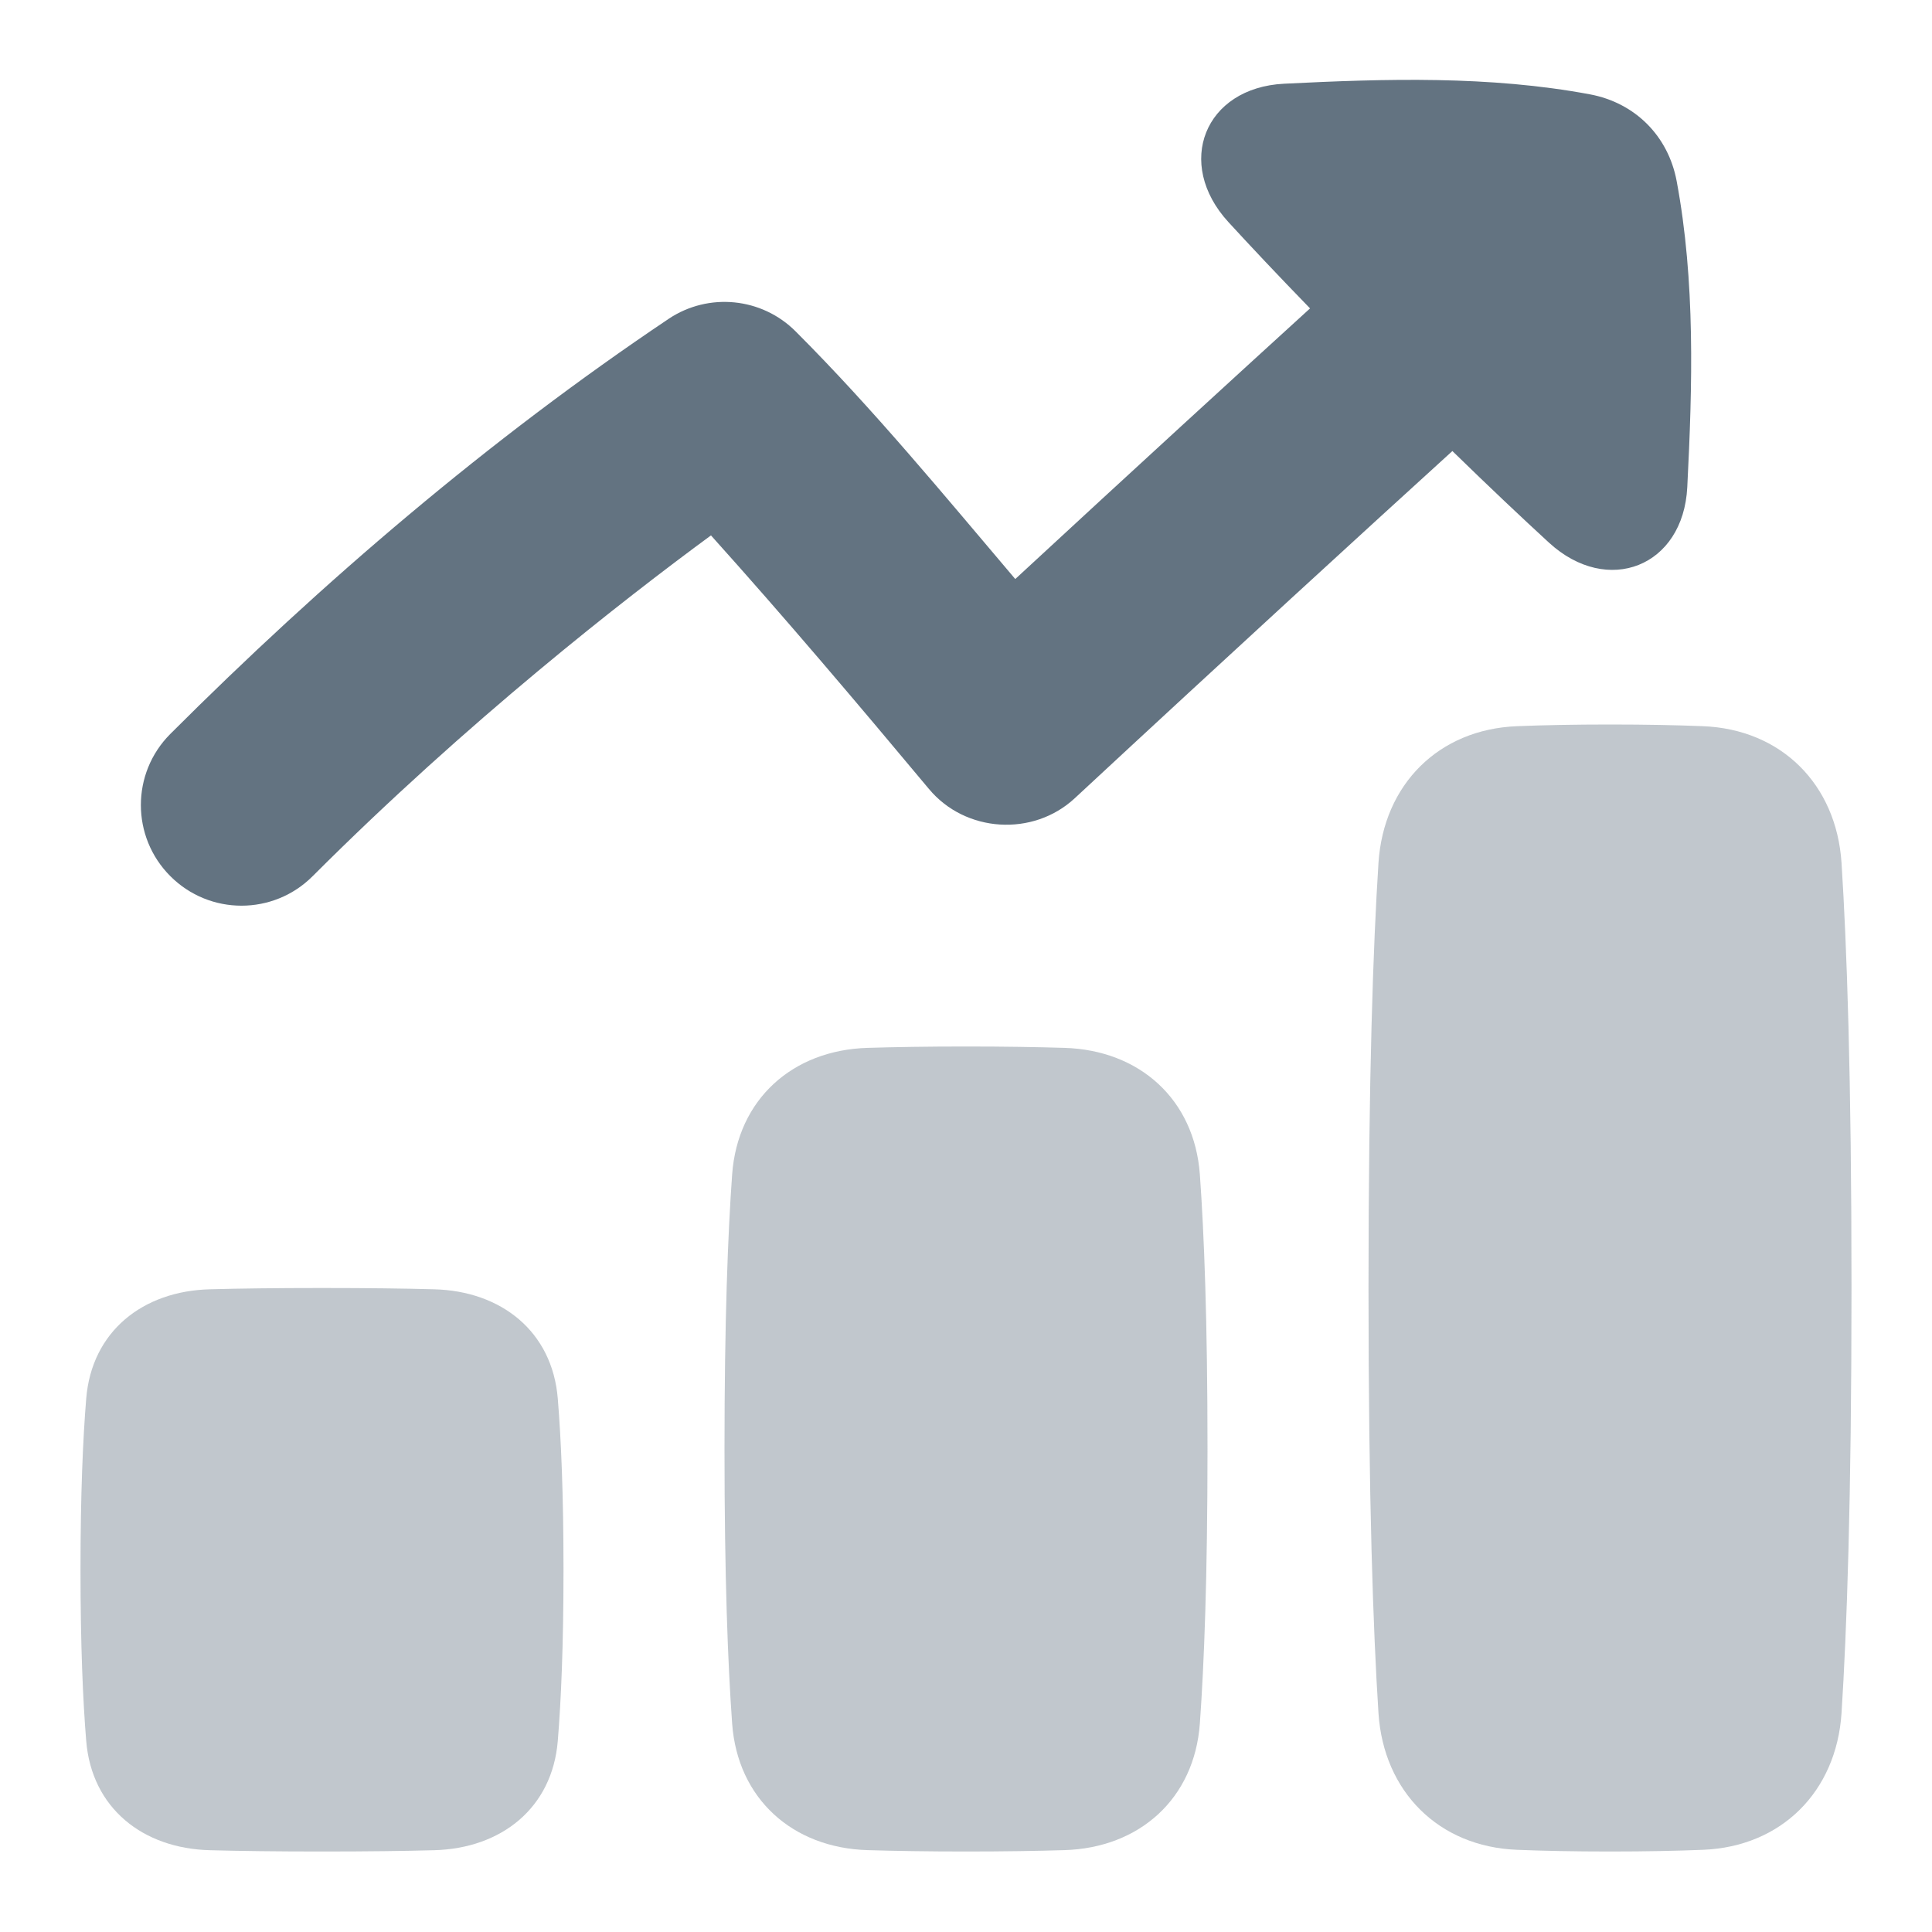
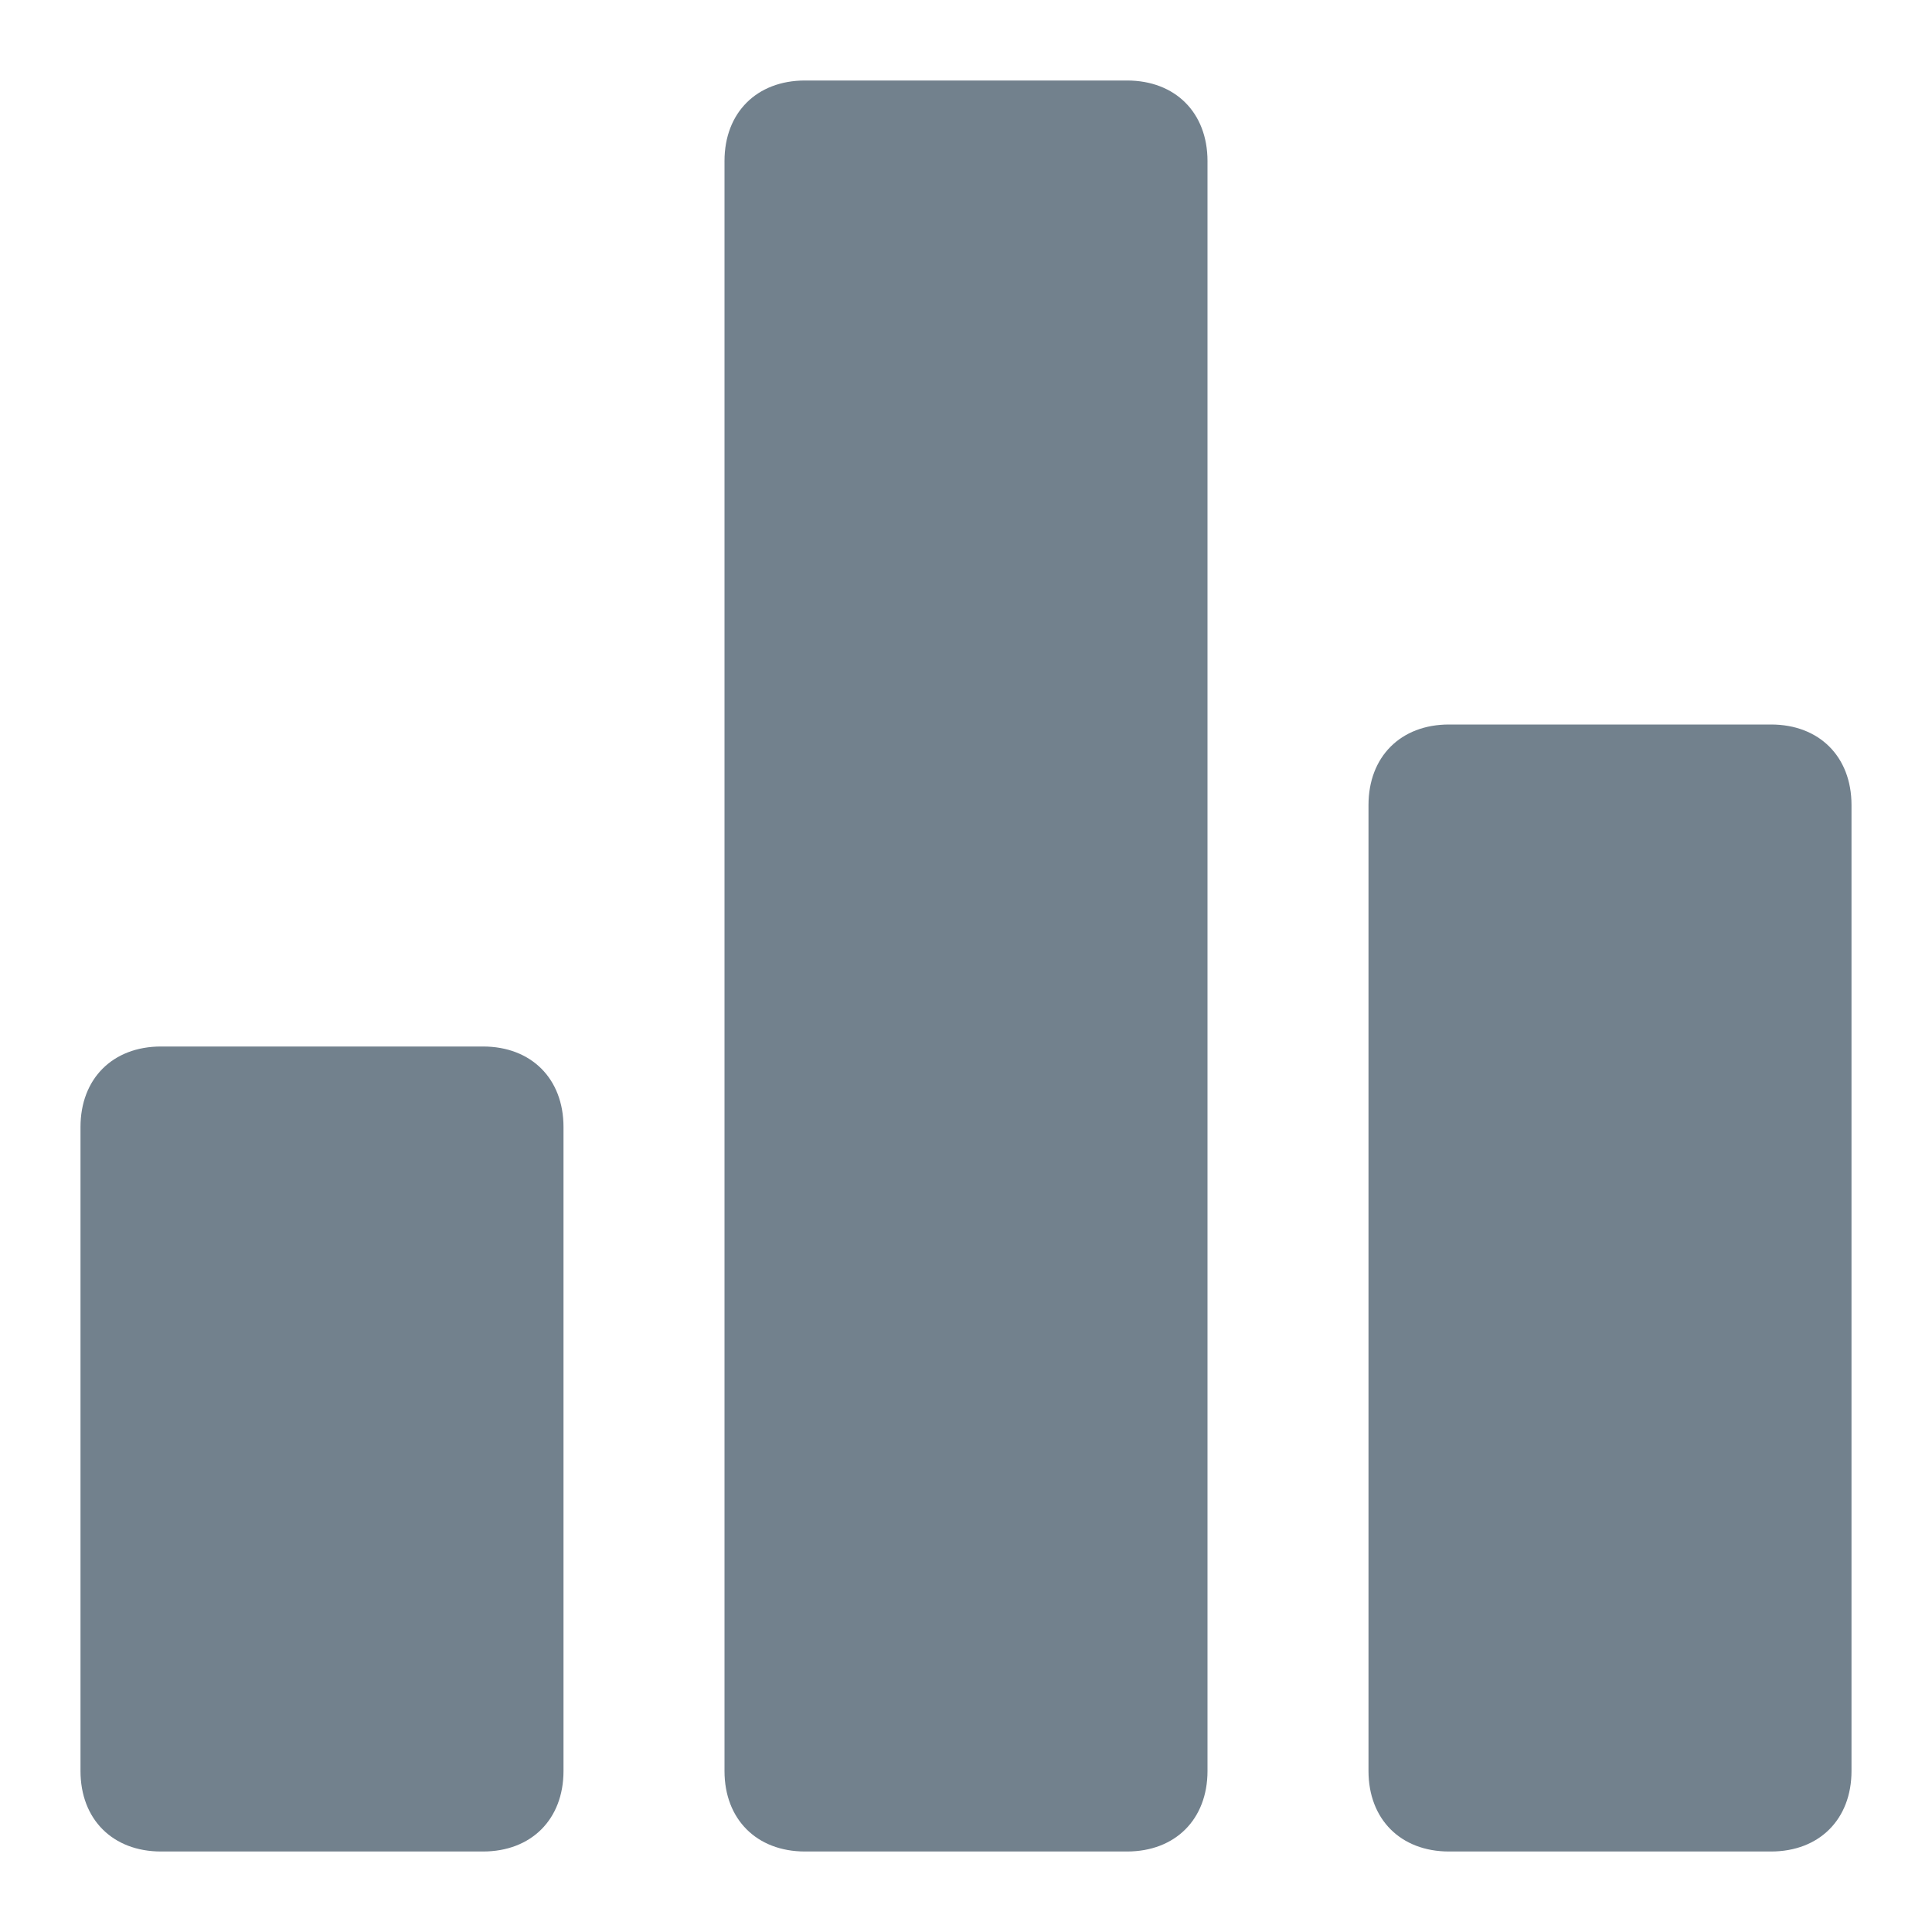
- <svg xmlns="http://www.w3.org/2000/svg" width="24" height="24" viewBox="0 0 24 24" fill="none">
-   <path d="M20.96 6.051C20.911 7.039 19.971 7.41 19.242 6.741C18.911 6.437 18.514 6.063 18.042 5.603C16.976 6.573 15.322 8.086 13.351 9.916C12.833 10.397 11.992 10.344 11.54 9.801L11.539 9.8C10.652 8.738 9.758 7.681 8.832 6.651C7.751 7.445 5.81 8.958 3.884 10.884C3.396 11.373 2.604 11.373 2.116 10.884C1.628 10.396 1.628 9.605 2.116 9.117C4.006 7.227 6.079 5.455 8.303 3.963L8.306 3.961C8.307 3.96 8.307 3.96 8.307 3.96C8.802 3.63 9.463 3.695 9.884 4.117C10.852 5.085 11.726 6.149 12.612 7.193C14.117 5.801 15.385 4.641 16.274 3.831C15.87 3.415 15.536 3.06 15.26 2.759C14.591 2.03 14.962 1.09 15.951 1.04C17.212 0.977 18.506 0.939 19.751 1.172C20.312 1.277 20.723 1.689 20.828 2.249C21.061 3.495 21.024 4.789 20.96 6.051Z" fill="#637381" />
-   <g opacity="0.4">
-     <path d="M2.609 22.984C1.773 22.963 1.139 22.46 1.071 21.626C1.03 21.126 1 20.44 1 19.5C1 18.56 1.03 17.874 1.071 17.374C1.139 16.54 1.773 16.037 2.609 16.016C2.975 16.006 3.433 16 4 16C4.567 16 5.025 16.006 5.391 16.016C6.227 16.037 6.861 16.54 6.929 17.374C6.97 17.874 7 18.56 7 19.5C7 20.44 6.97 21.126 6.929 21.626C6.861 22.46 6.227 22.963 5.391 22.984C5.025 22.994 4.567 23 4 23C3.433 23 2.975 22.994 2.609 22.984Z" fill="#637381" />
-     <path d="M18.846 22.979C17.871 22.941 17.188 22.256 17.124 21.282C17.059 20.273 17 18.634 17 16C17 13.366 17.059 11.727 17.124 10.718C17.188 9.744 17.871 9.059 18.846 9.021C19.167 9.008 19.549 9 20 9C20.451 9 20.833 9.008 21.154 9.021C22.129 9.059 22.812 9.744 22.876 10.718C22.941 11.727 23 13.366 23 16C23 18.634 22.941 20.273 22.876 21.282C22.812 22.256 22.129 22.941 21.154 22.979C20.833 22.992 20.451 23 20 23C19.549 23 19.167 22.992 18.846 22.979Z" fill="#637381" />
-     <path d="M10.777 22.983C9.843 22.955 9.162 22.342 9.095 21.41C9.042 20.677 9 19.594 9 18C9 16.406 9.042 15.322 9.095 14.59C9.162 13.658 9.843 13.045 10.777 13.017C11.112 13.007 11.516 13 12 13C12.484 13 12.888 13.007 13.223 13.017C14.157 13.045 14.838 13.658 14.905 14.59C14.958 15.322 15 16.406 15 18C15 19.594 14.958 20.677 14.905 21.41C14.838 22.342 14.157 22.955 13.223 22.983C12.888 22.993 12.484 23 12 23C11.516 23 11.112 22.993 10.777 22.983Z" fill="#637381" />
-   </g>
+ <svg xmlns="http://www.w3.org/2000/svg" enable-background="new 0 0 24 24" viewBox="0 0 24 24" id="bar-graph">
+   <path opacity="0.9" d="M6,13H2c-0.6,0-1,0.4-1,1c0,0,0,0,0,0v8c0,0.6,0.4,1,1,1c0,0,0,0,0,0h4c0.6,0,1-0.4,1-1c0,0,0,0,0,0v-8C7,13.4,6.6,13,6,13  C6,13,6,13,6,13z M22,9h-4c-0.6,0-1,0.4-1,1c0,0,0,0,0,0v12c0,0.6,0.4,1,1,1c0,0,0,0,0,0h4c0.6,0,1-0.4,1-1c0,0,0,0,0,0V10  C23,9.4,22.6,9,22,9C22,9,22,9,22,9z M14,1h-4C9.4,1,9,1.4,9,2c0,0,0,0,0,0v20c0,0.6,0.4,1,1,1c0,0,0,0,0,0h4c0.6,0,1-0.4,1-1  c0,0,0,0,0,0V2C15,1.4,14.6,1,14,1C14,1,14,1,14,1z" fill="#637381" class="color000000 svgShape" />
</svg>
